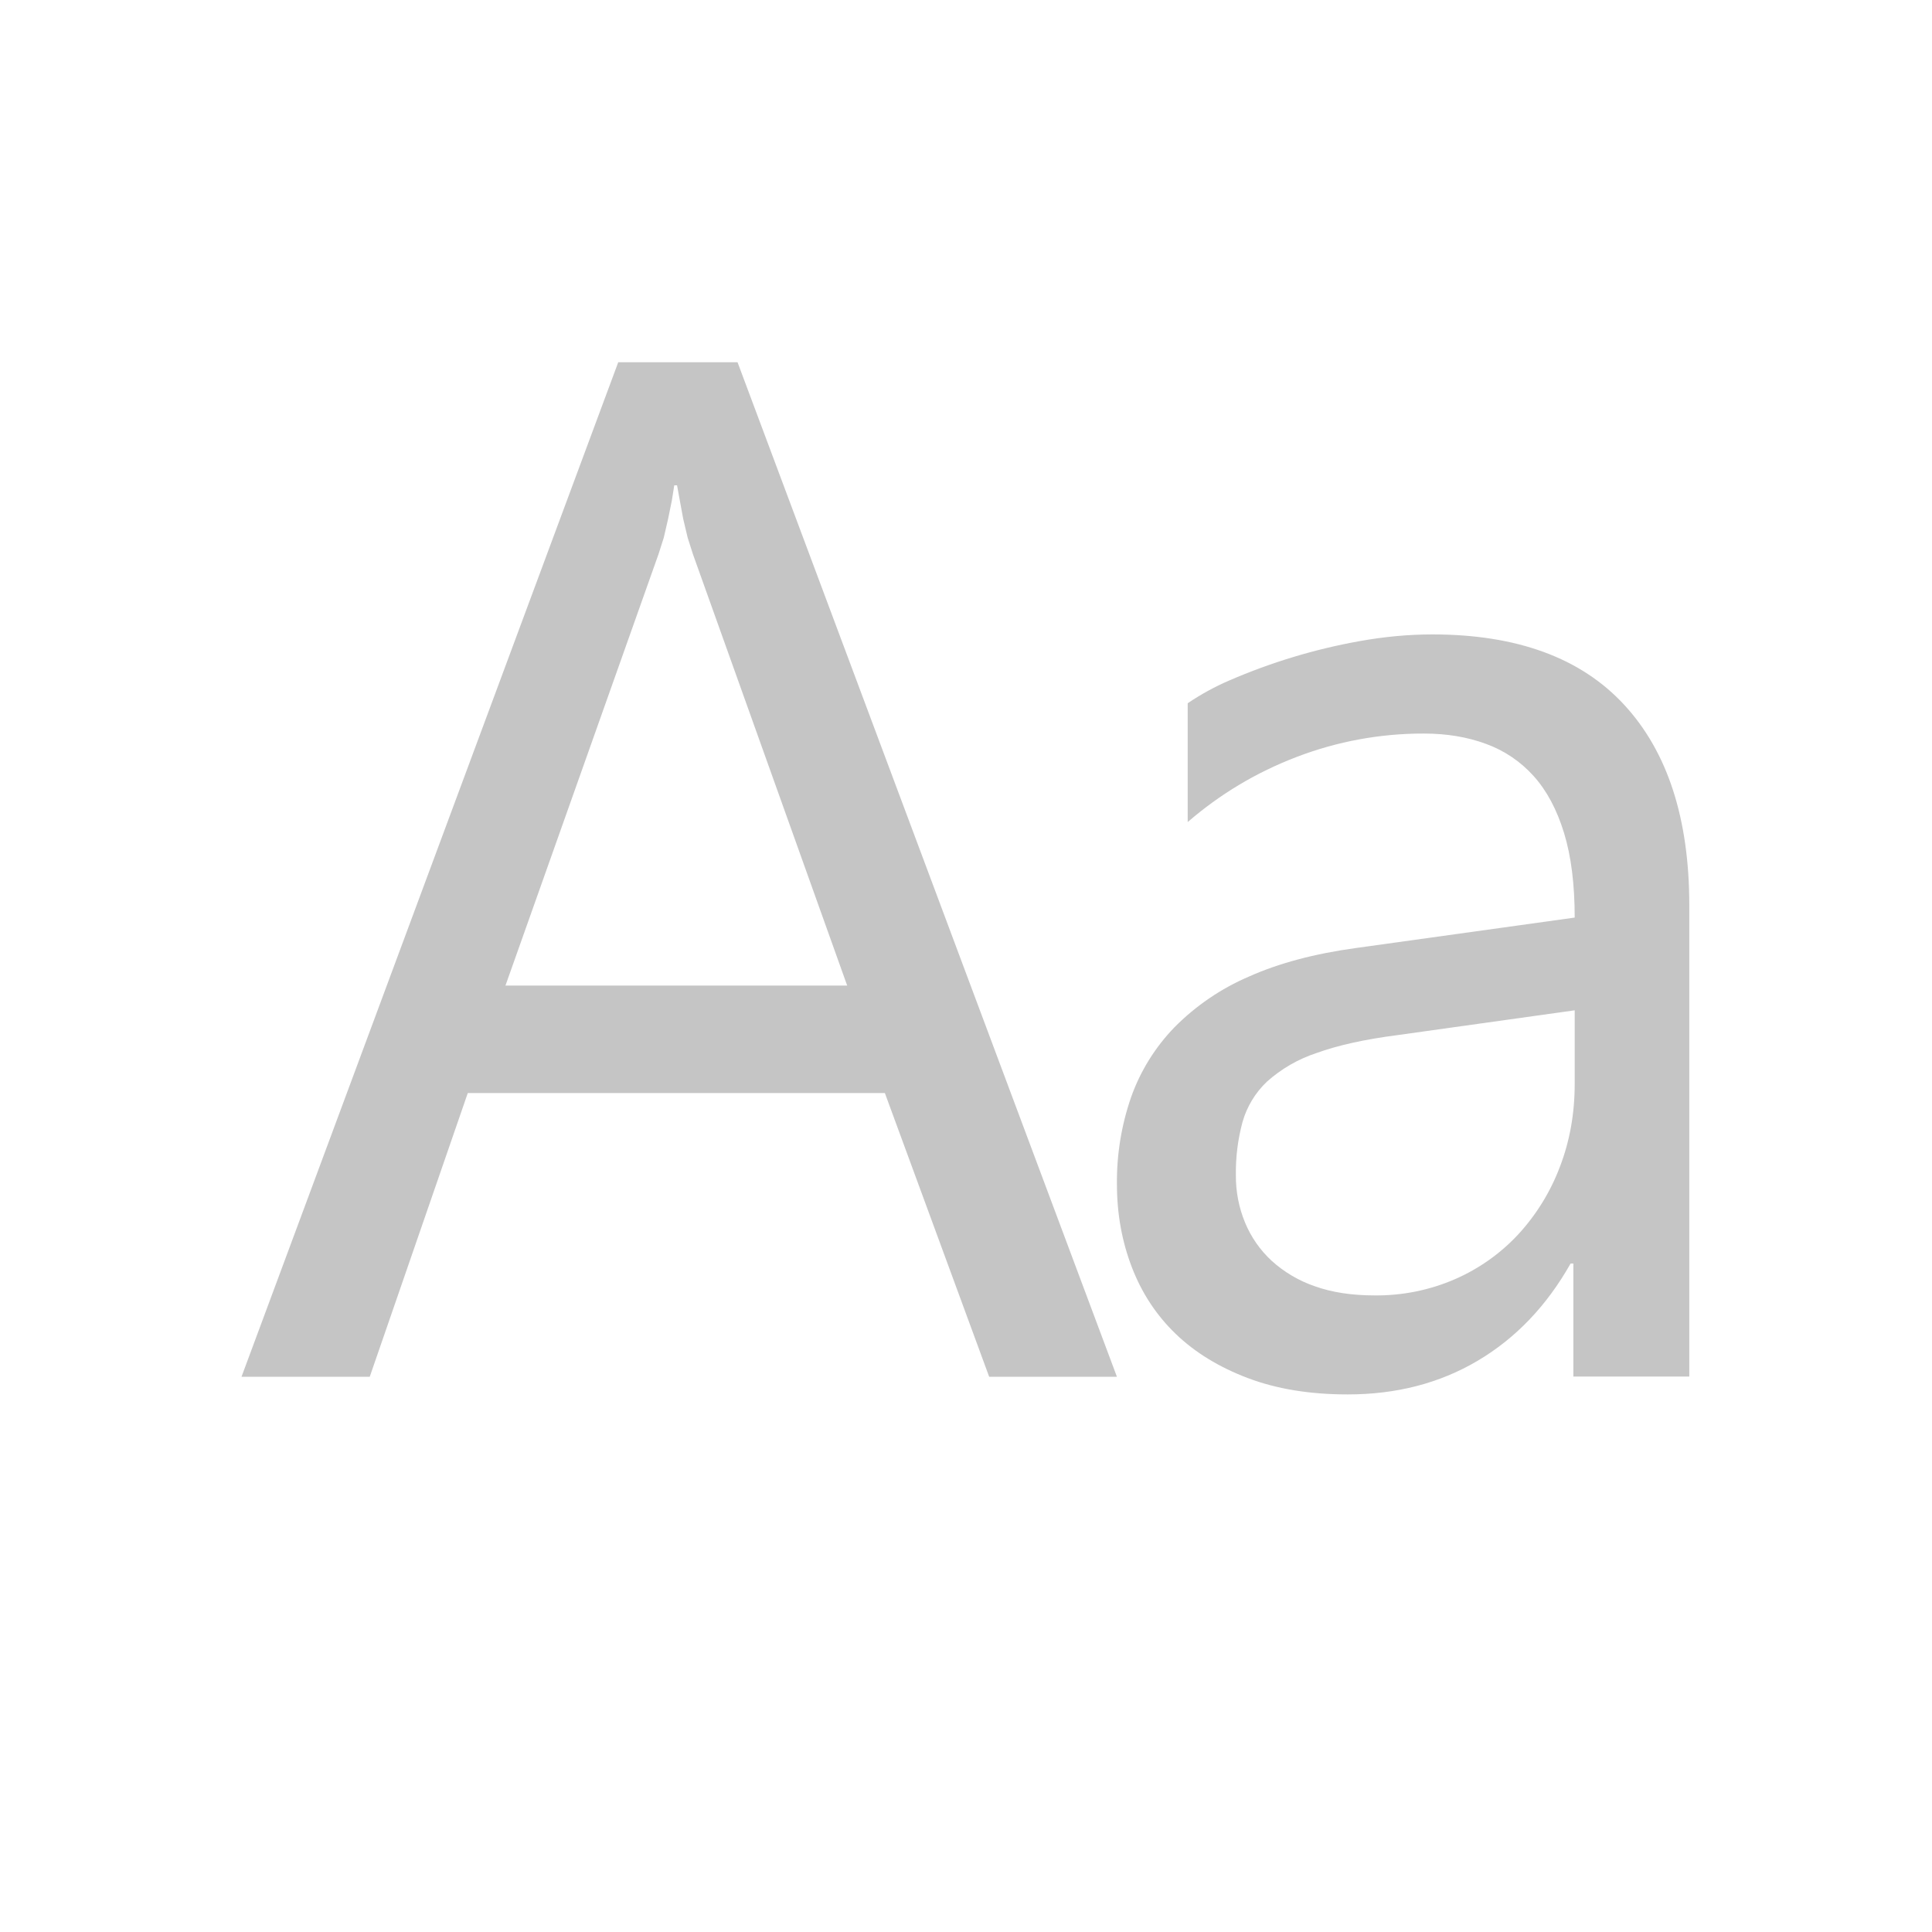
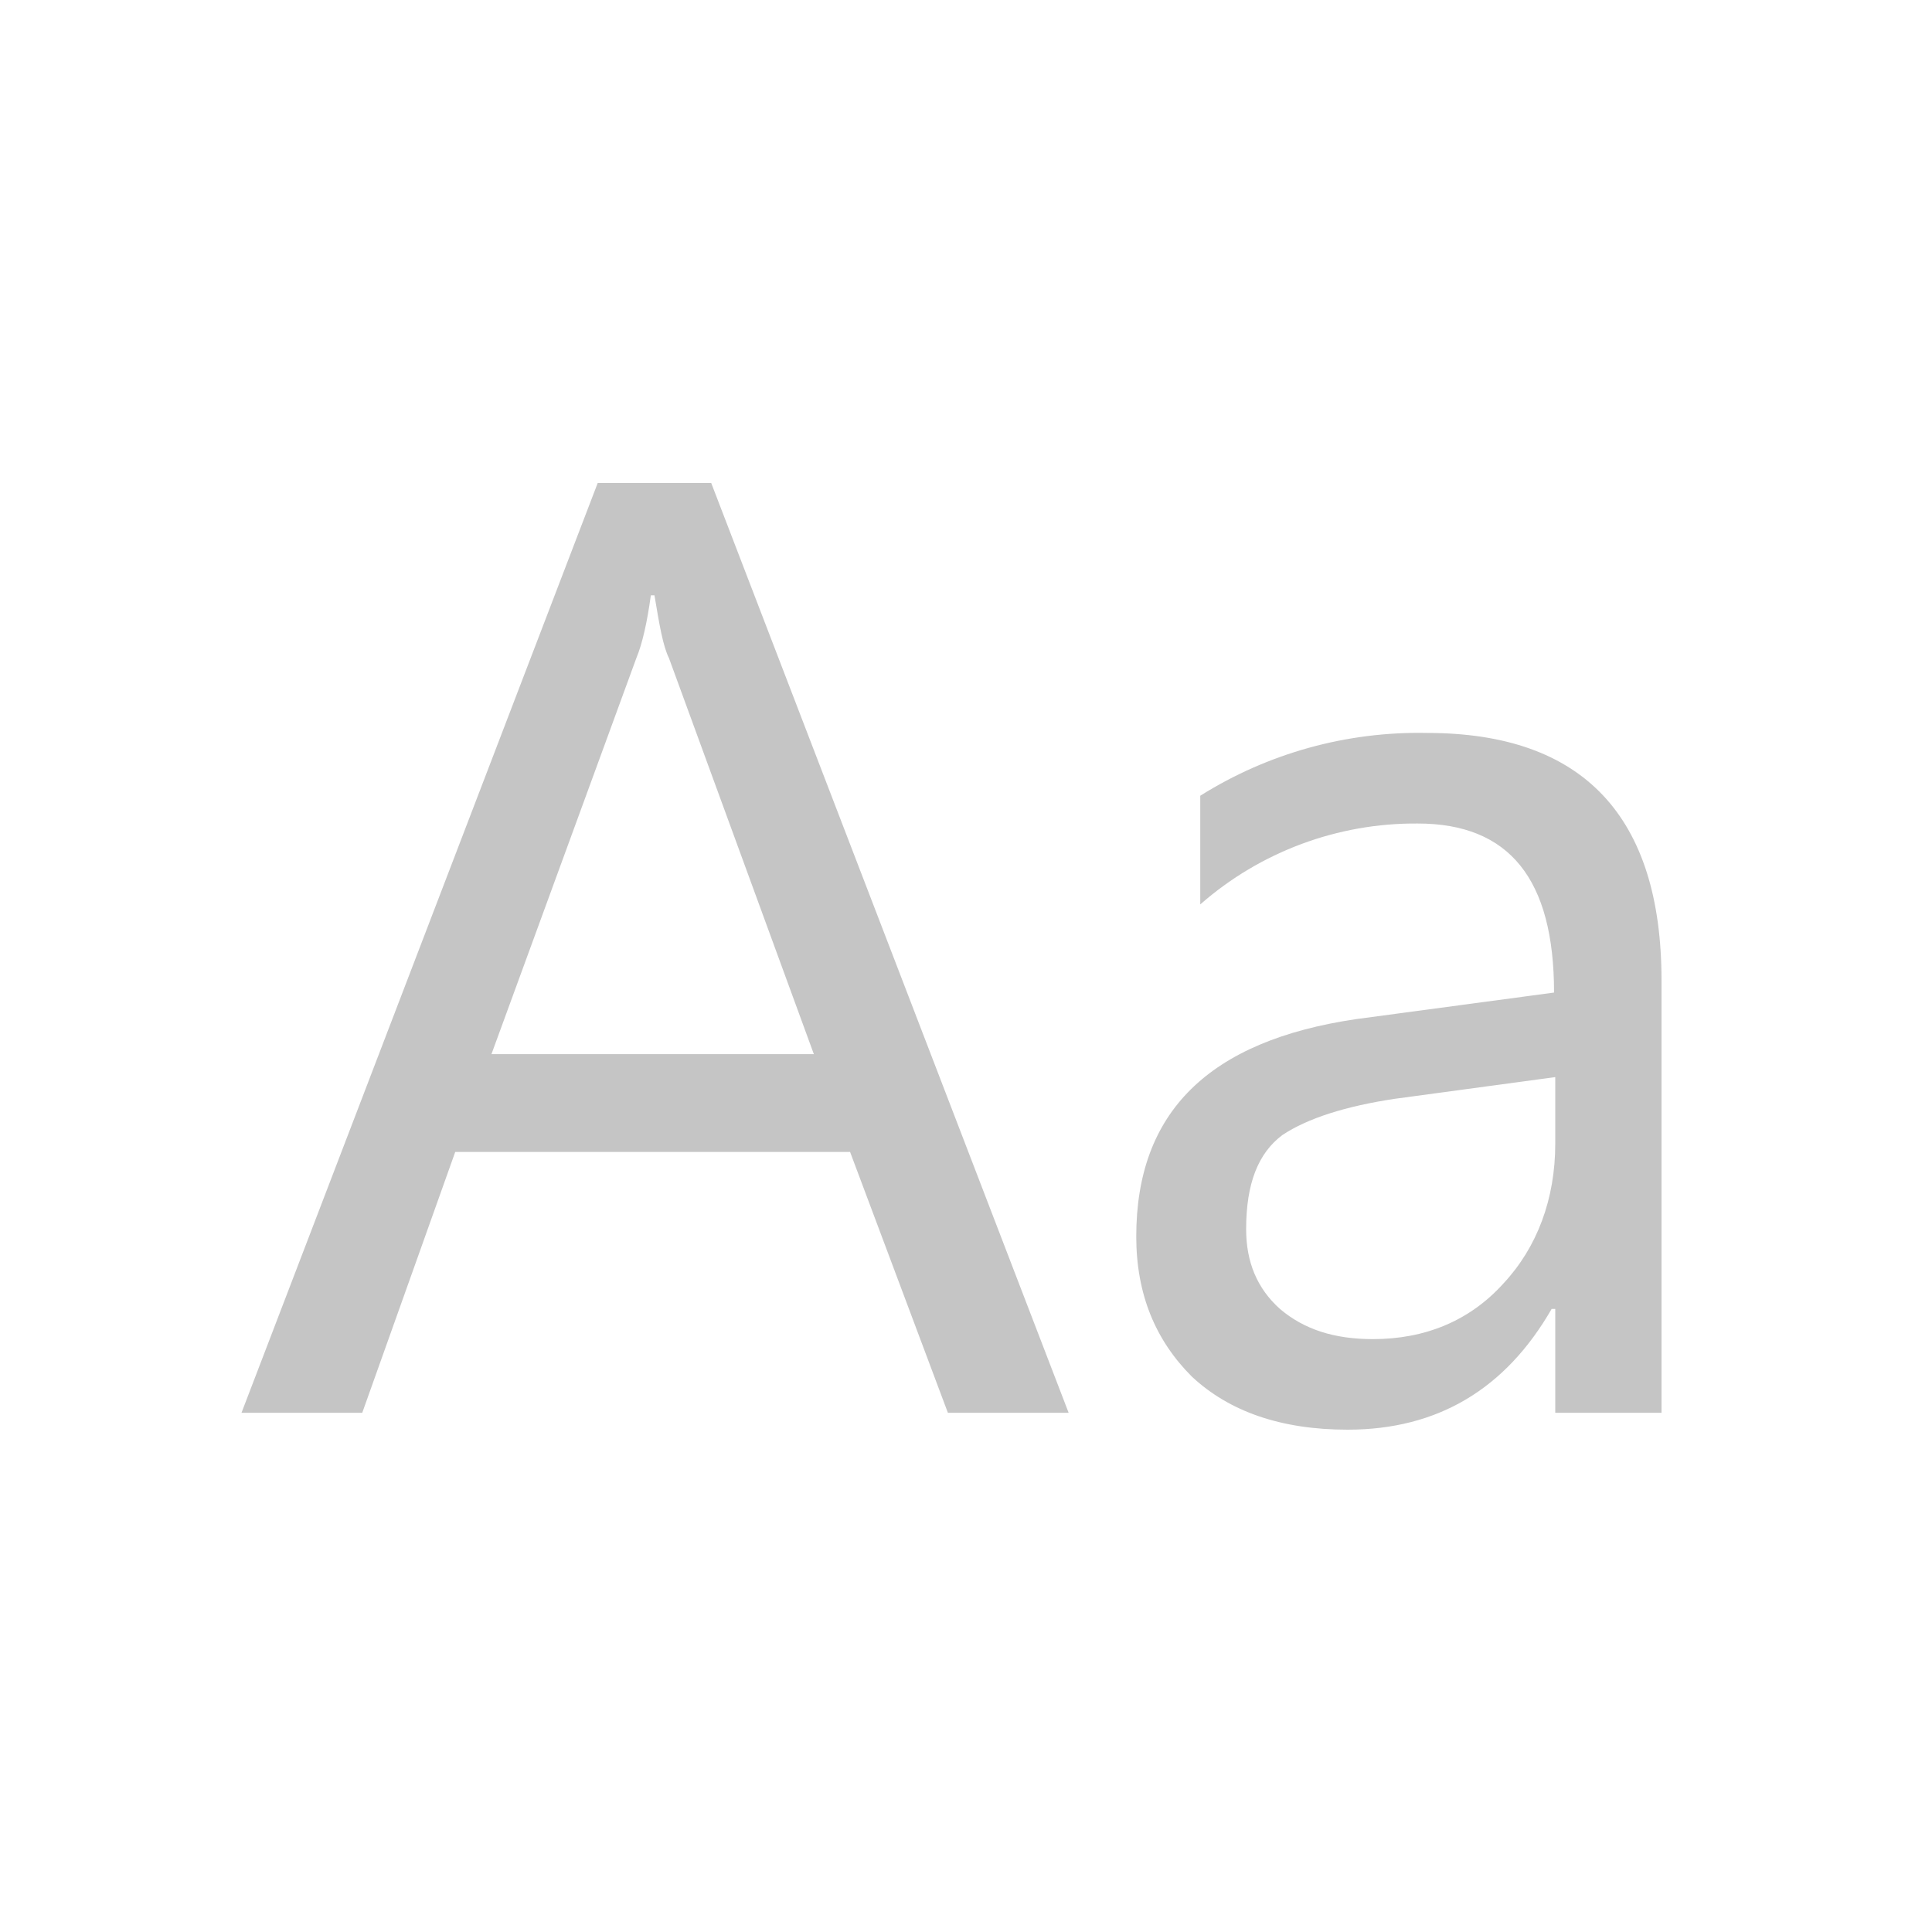
<svg xmlns="http://www.w3.org/2000/svg" width="16" height="16" fill="none" viewBox="0 0 16 16">
-   <path fill="#C5C5C5" fill-rule="evenodd" d="M7.328 9.052l.864 2.35H9.25L6.108 3H5.12L2 11.402h1.062l.812-2.35h3.454zM5.695 4.453l.043.135 1.278 3.574h-2.83l1.268-3.574.043-.135.036-.156.031-.152.02-.126h.023l.023.126.028.152.037.156zm7.335 6.011v.936h.96V7.498c0-.719-.18-1.272-.539-1.661-.359-.389-.889-.583-1.588-.583-.199 0-.401.019-.606.056a4.875 4.875 0 0 0-1.078.326 2.081 2.081 0 0 0-.343.188v.984c.266-.23.566-.411.904-.54a2.927 2.927 0 0 1 1.052-.193c.188 0 .358.028.513.085a.98.98 0 0 1 .396.267c.109.121.193.279.252.472.059.193.088.427.088.7l-1.811.252c-.344.047-.64.126-.888.237a1.947 1.947 0 0 0-.615.419 1.6 1.6 0 0 0-.36.58 2.134 2.134 0 0 0-.117.721c0 .246.042.475.124.688.082.213.203.397.363.551.16.154.36.276.598.366.238.09.513.135.826.135.402 0 .76-.092 1.075-.278.315-.186.572-.454.771-.806h.023zm-2.128-1.743c.176-.064.401-.114.674-.149l1.465-.205v.609c0 .246-.041.475-.123.688a1.727 1.727 0 0 1-.343.557 1.573 1.573 0 0 1-.524.372 1.63 1.63 0 0 1-.668.135c-.187 0-.353-.025-.495-.076a1.03 1.03 0 0 1-.357-.211.896.896 0 0 1-.22-.316 1.005 1.005 0 0 1-.076-.393 1.6 1.6 0 0 1 .055-.44.739.739 0 0 1 .202-.334 1.16 1.16 0 0 1 .41-.237z" clip-rule="evenodd" />
+   <path fill="#C5C5C5" d="M11.82 6.07c1.29 0 1.94.69 1.94 2.05v3.58h-.88v-.86h-.03c-.38.66-.94 1-1.69 1-.55 0-.98-.15-1.29-.44-.3-.3-.46-.68-.46-1.16 0-1.03.6-1.62 1.82-1.8l1.64-.22c0-.94-.37-1.4-1.13-1.4a2.7 2.7 0 0 0-1.8.67v-.9a3.4 3.4 0 0 1 1.88-.52ZM8.85 11.7h-1l-.81-2.16H3.77L3 11.7H2L4.95 4h.94l2.96 7.7Zm2.7-2.6c-.4.06-.72.16-.93.3-.2.15-.3.4-.3.78 0 .27.09.49.28.66.2.17.45.25.77.25.43 0 .8-.15 1.08-.46.28-.3.43-.7.43-1.16v-.55l-1.33.18ZM5.39 4.93c-.03.22-.07.4-.12.52l-1.2 3.28h2.67l-1.2-3.28c-.05-.1-.08-.28-.12-.52h-.03Z" />
</svg>
